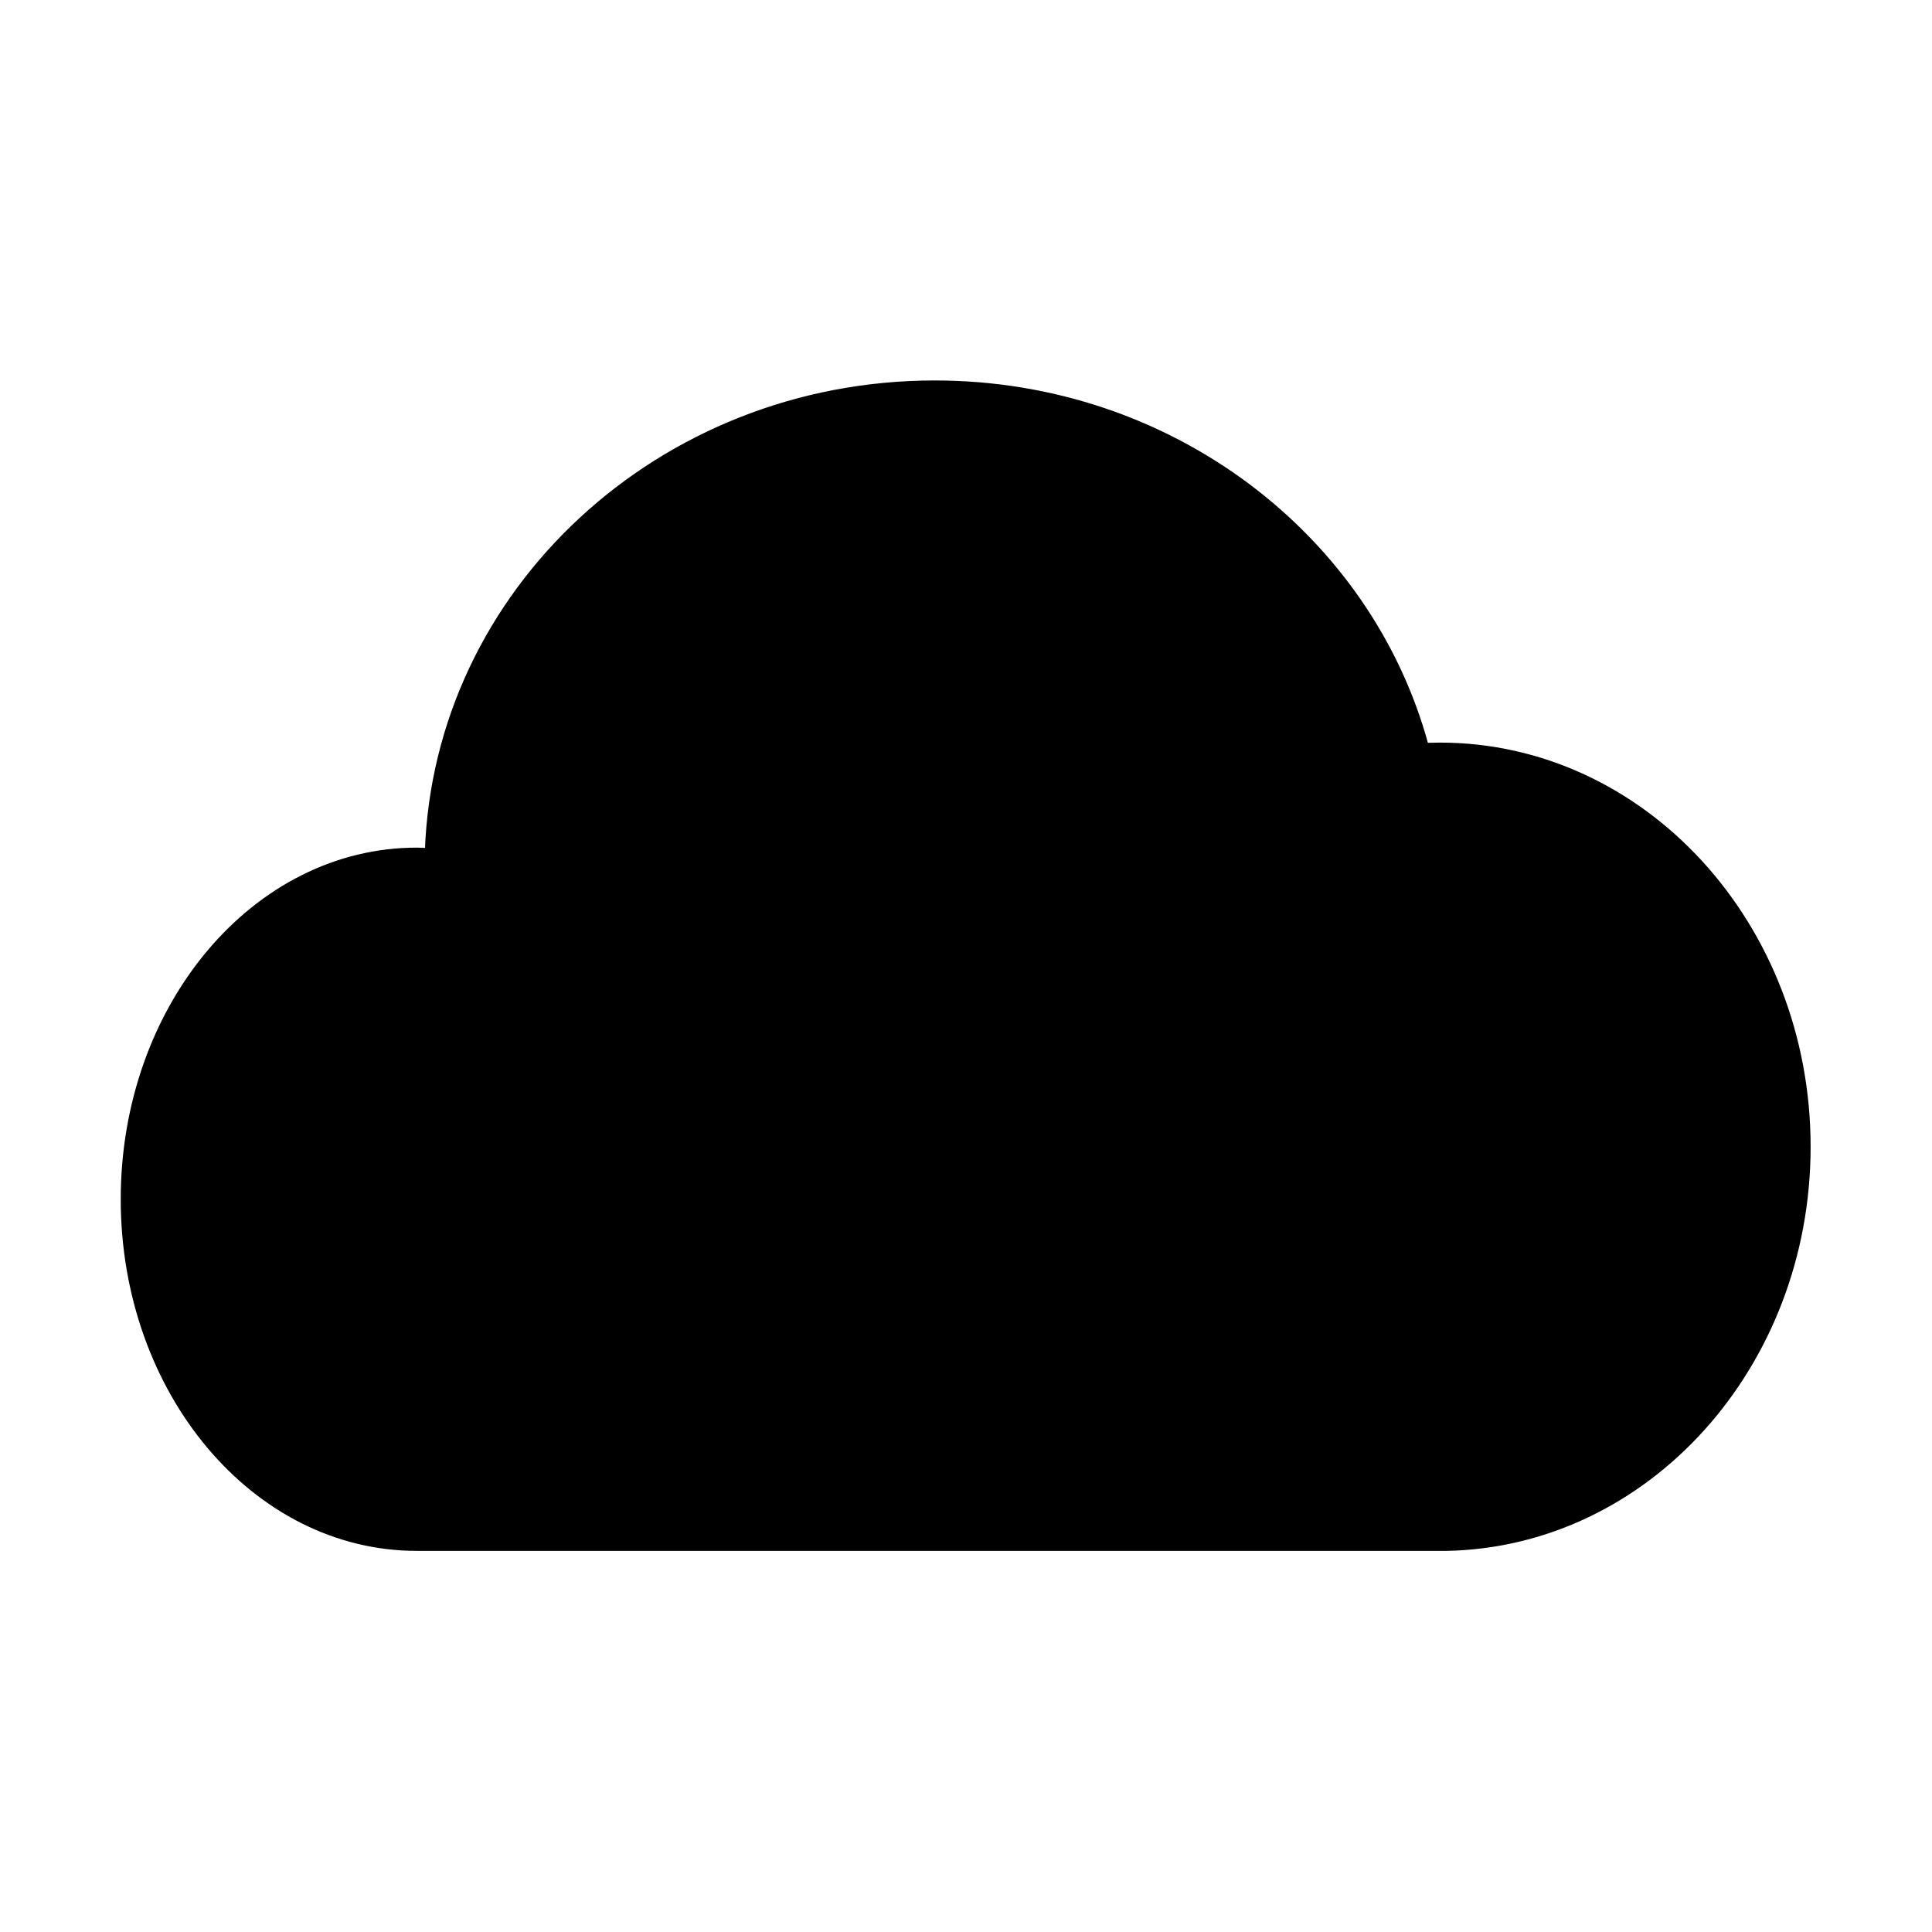
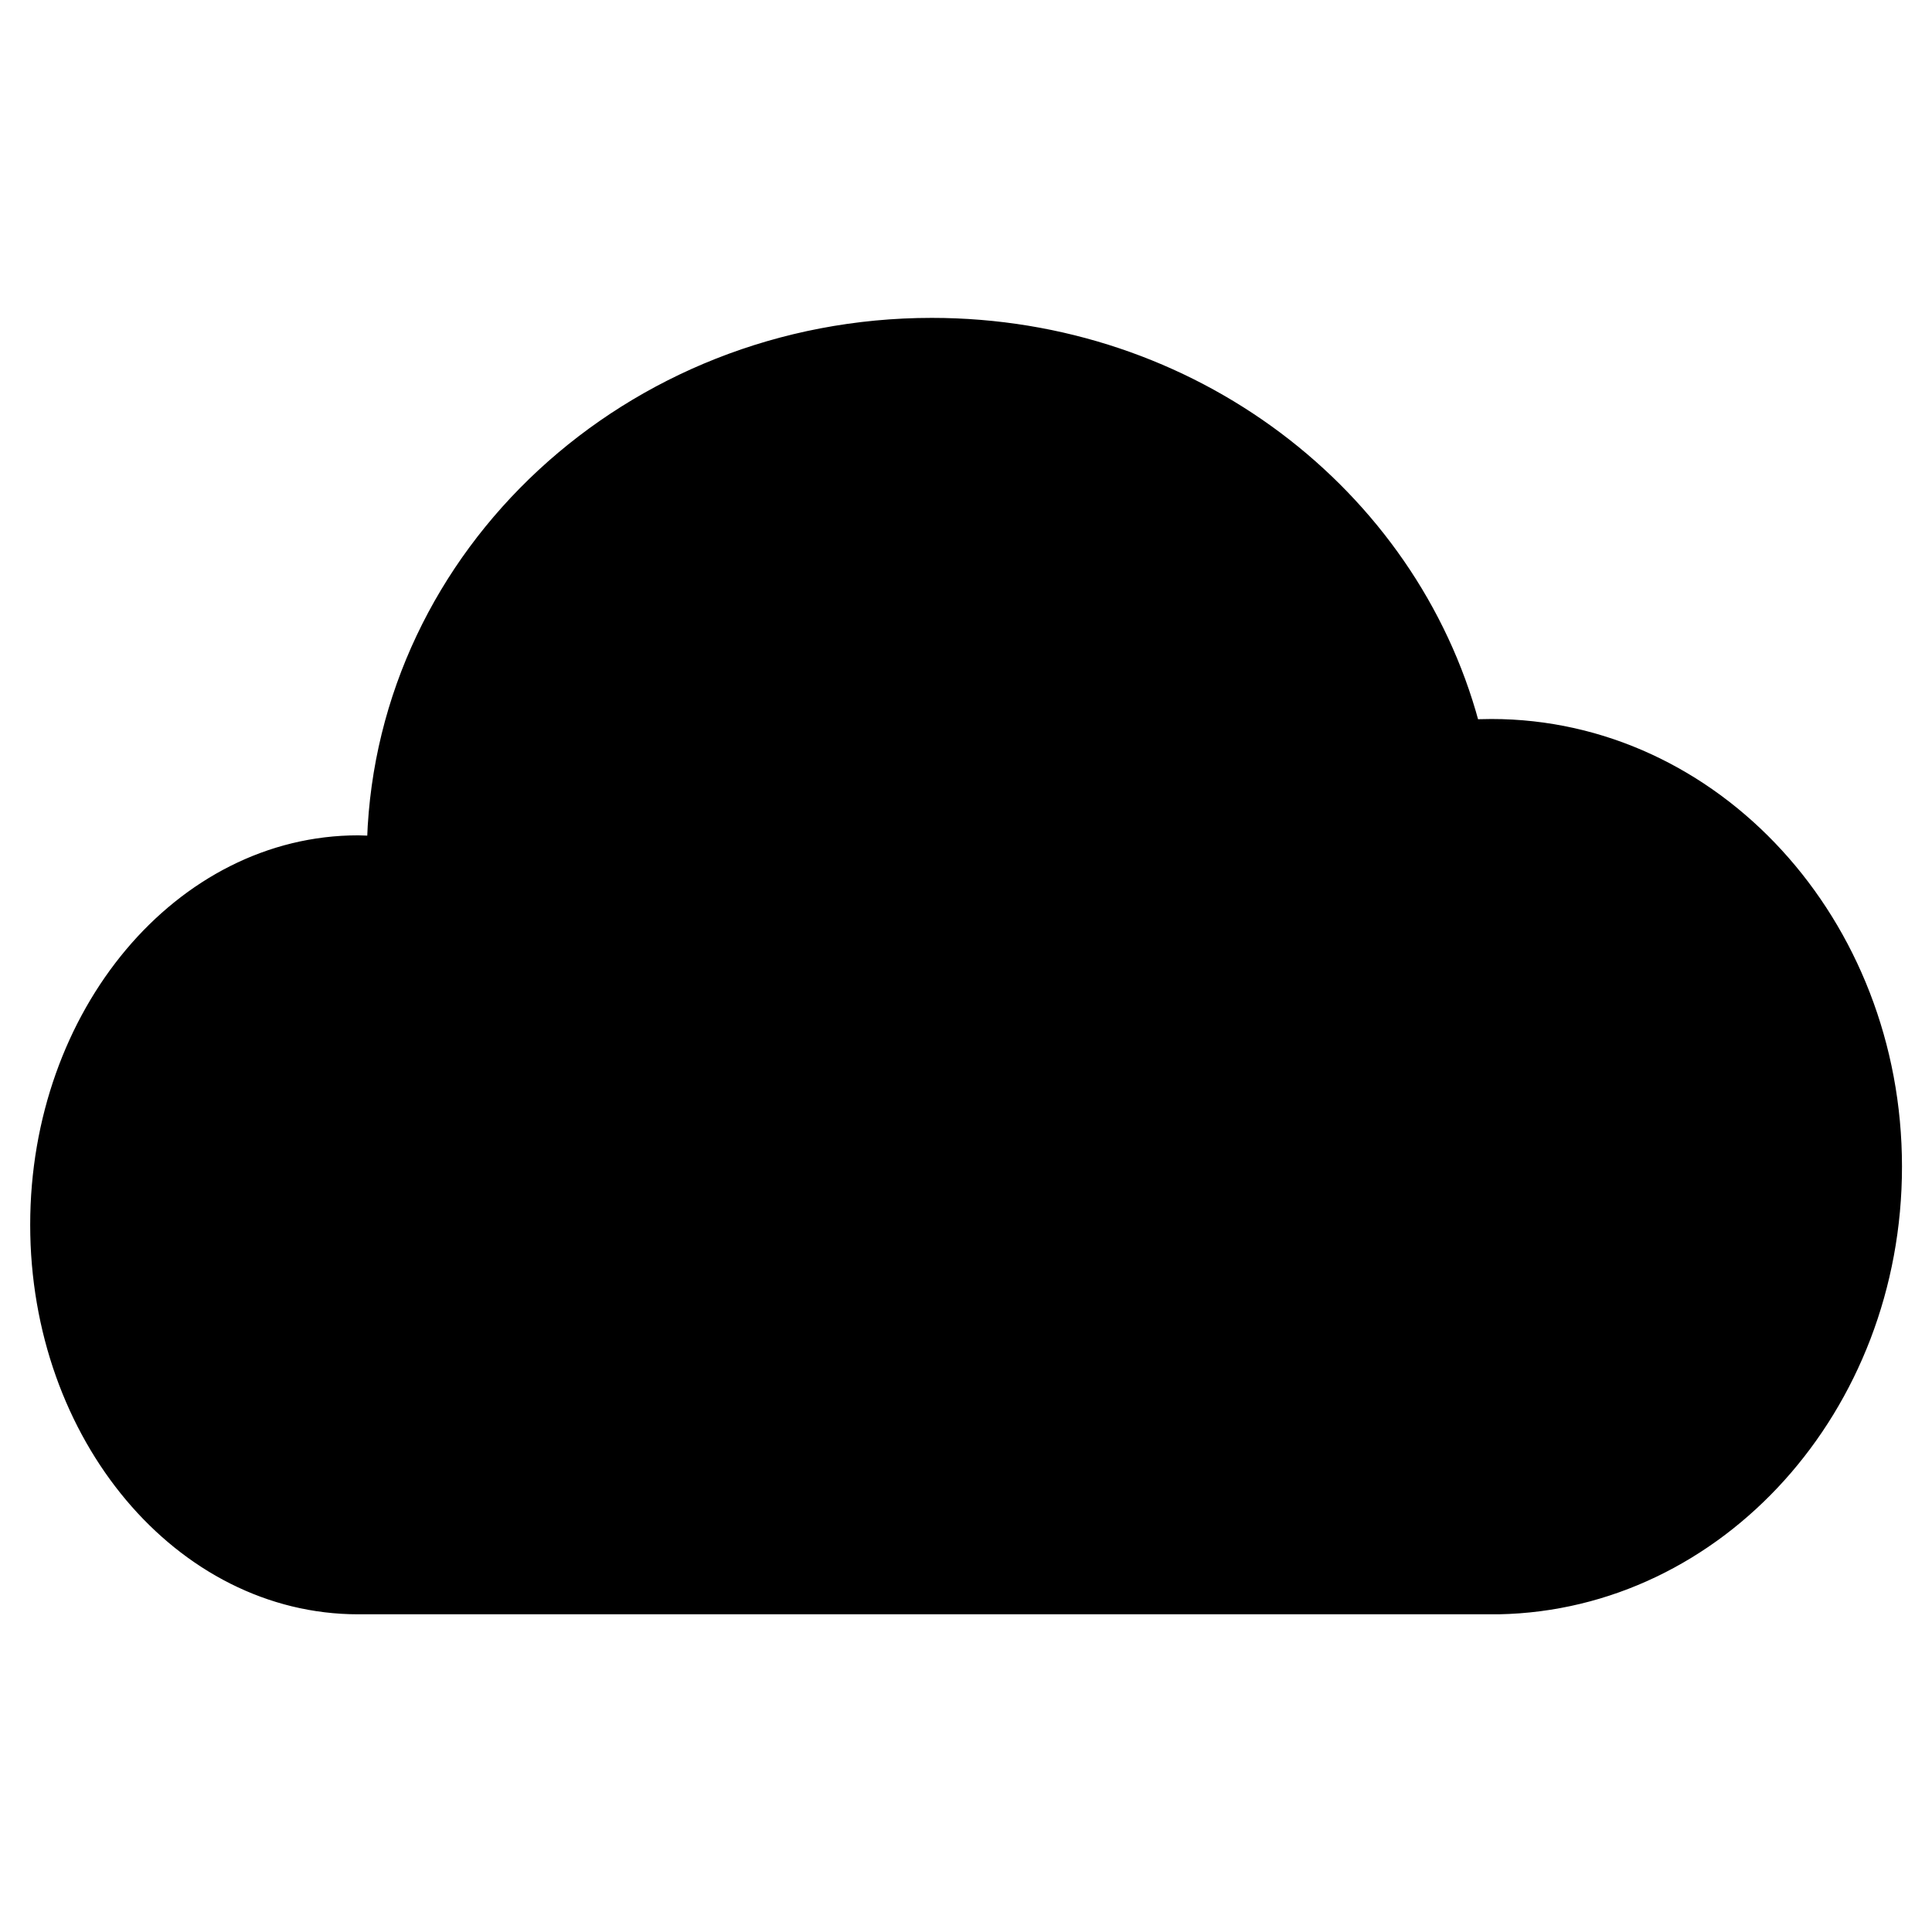
<svg xmlns="http://www.w3.org/2000/svg" width="1024" height="1024" viewBox="0 0 1024 1024">
-   <g transform="translate(36.052, 36.052) scale(0.929)">
+   <g transform="translate(-14.942, -14.942) scale(1.029)">
    <path stroke="#000" stroke-width="3.872" d="M32.009 645.403c0 109.717 74.76 198.68 167.007 198.68h587.475c114.024-2.198 205.774-103.738 205.774-228.648 0-126.258-93.826-228.634-209.553-228.634l-8.332.14c-32.138-118.933-145.278-206.75-279.915-206.75-156.382 0-283.817 118.623-288.928 266.735l-6.52-.202c-92.247 0-167.008 88.948-167.008 198.68z" />
  </g>
</svg>
